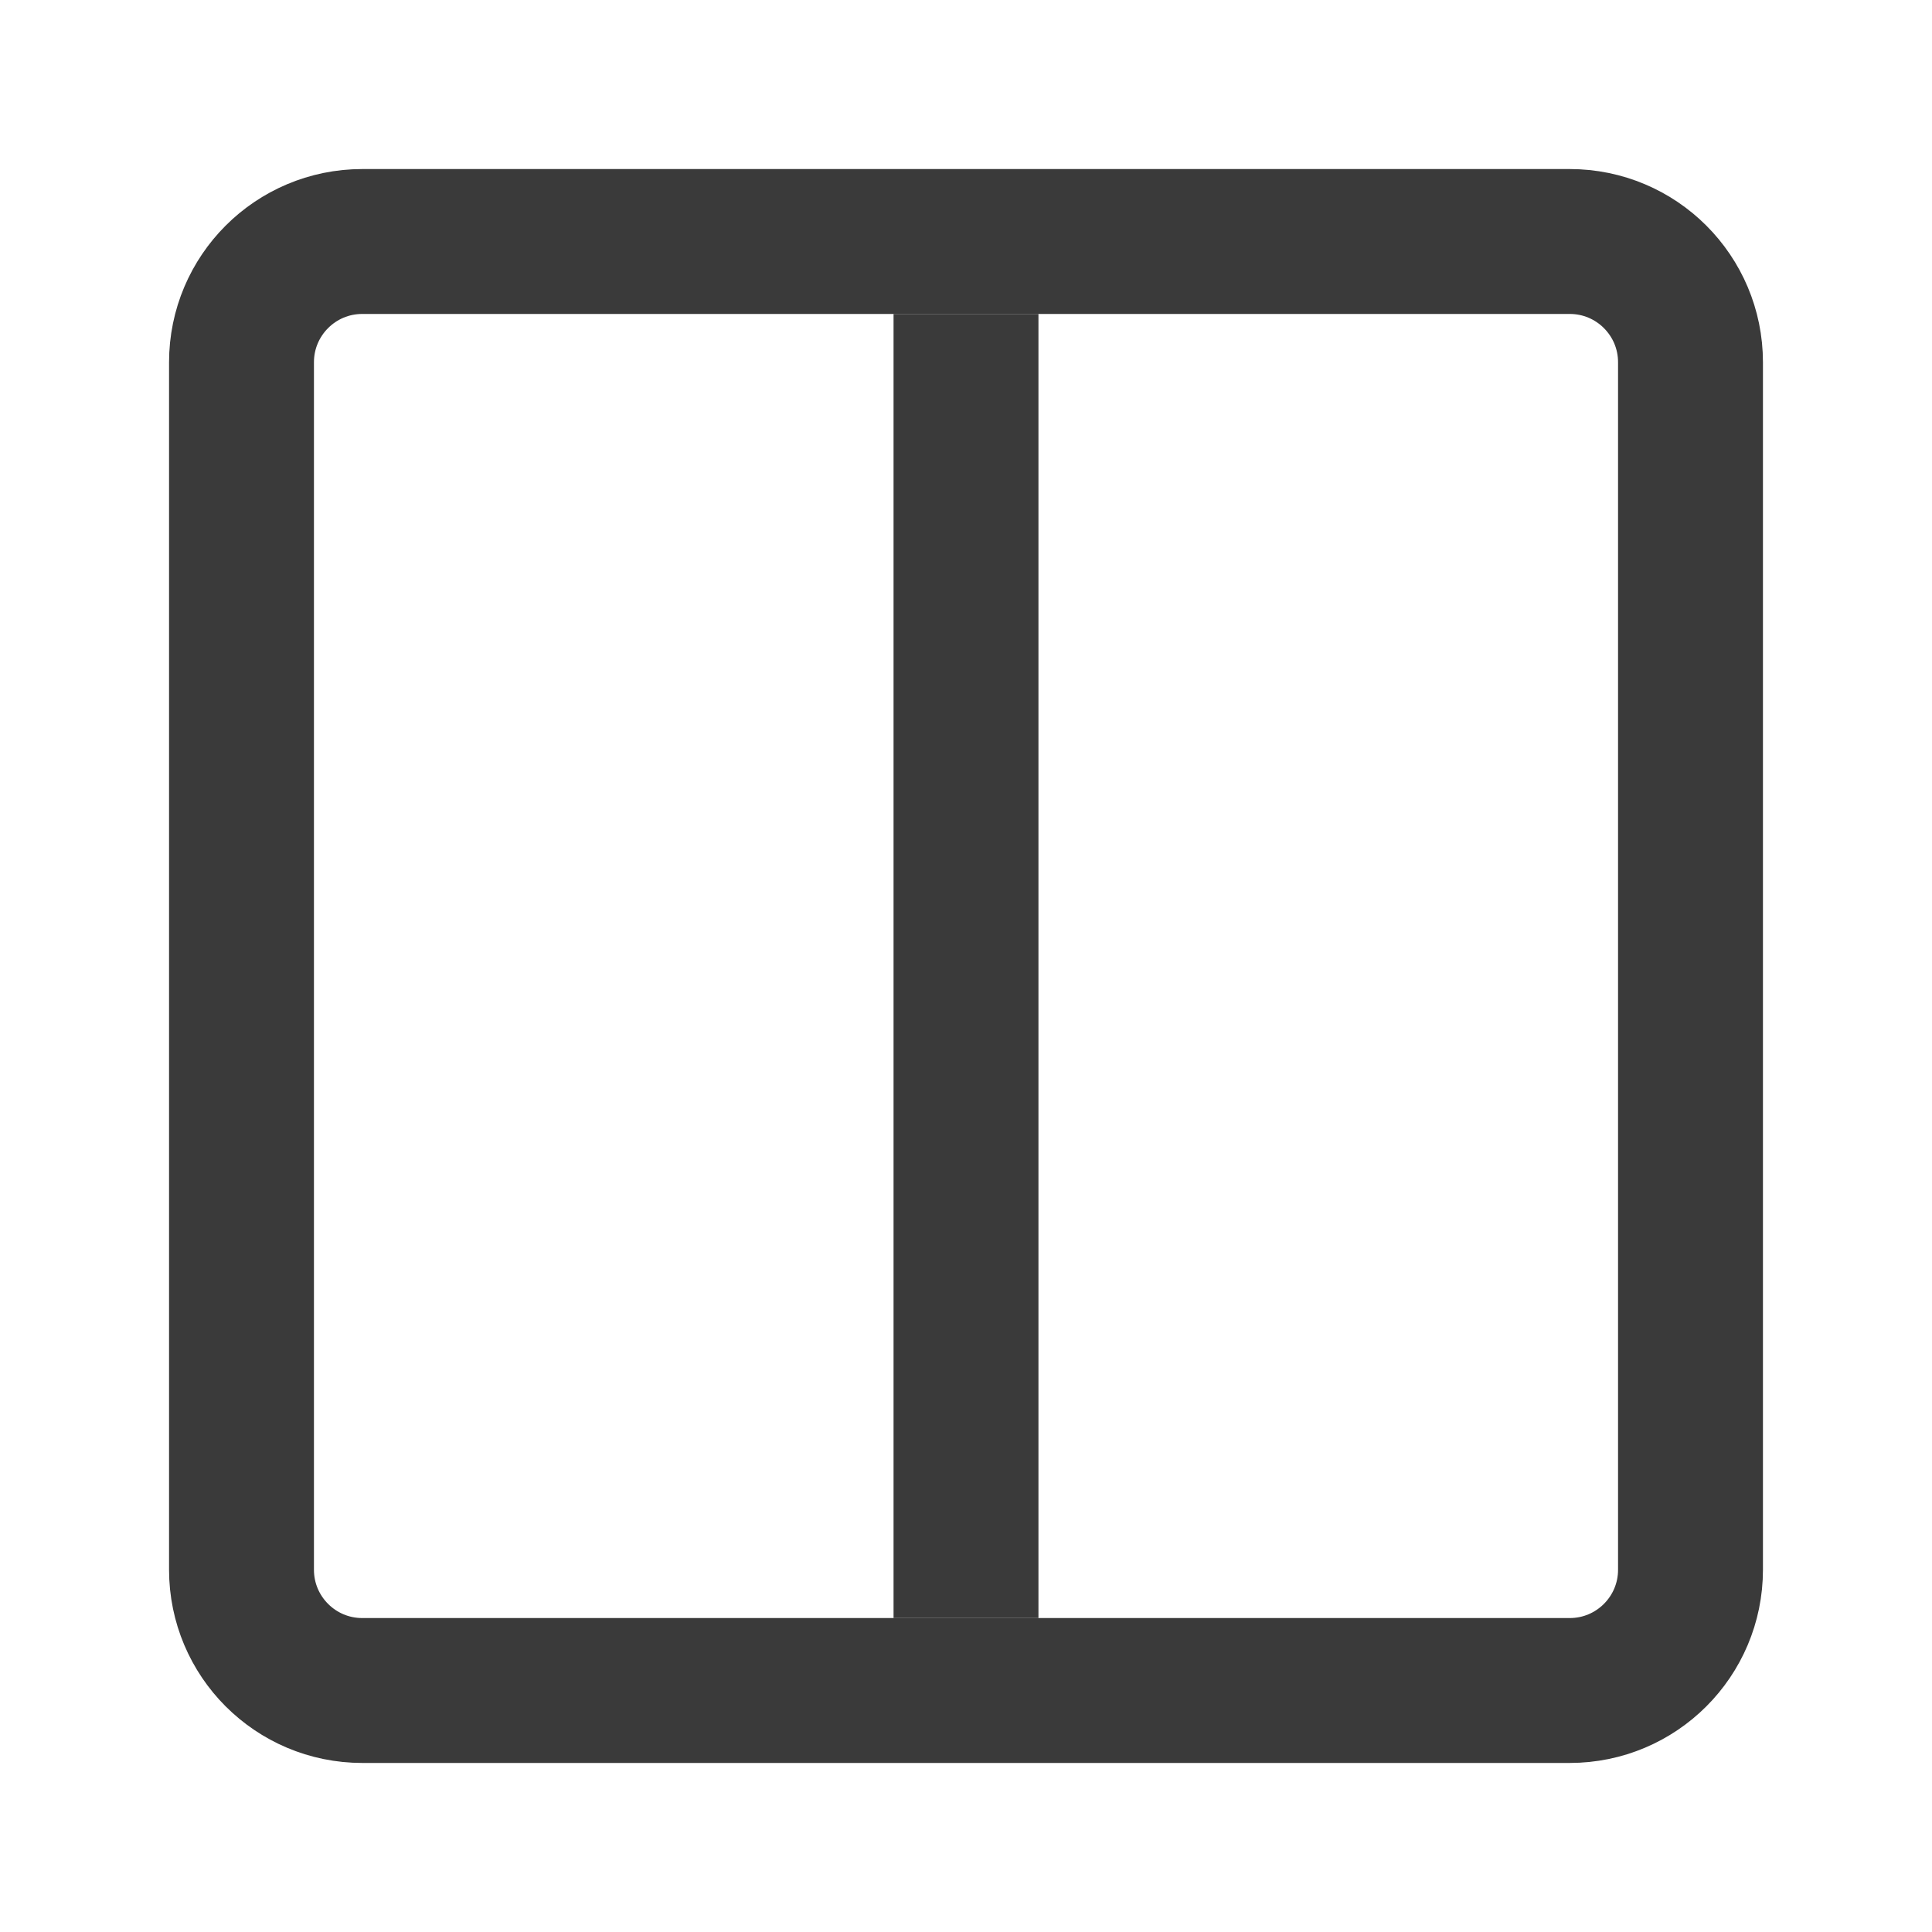
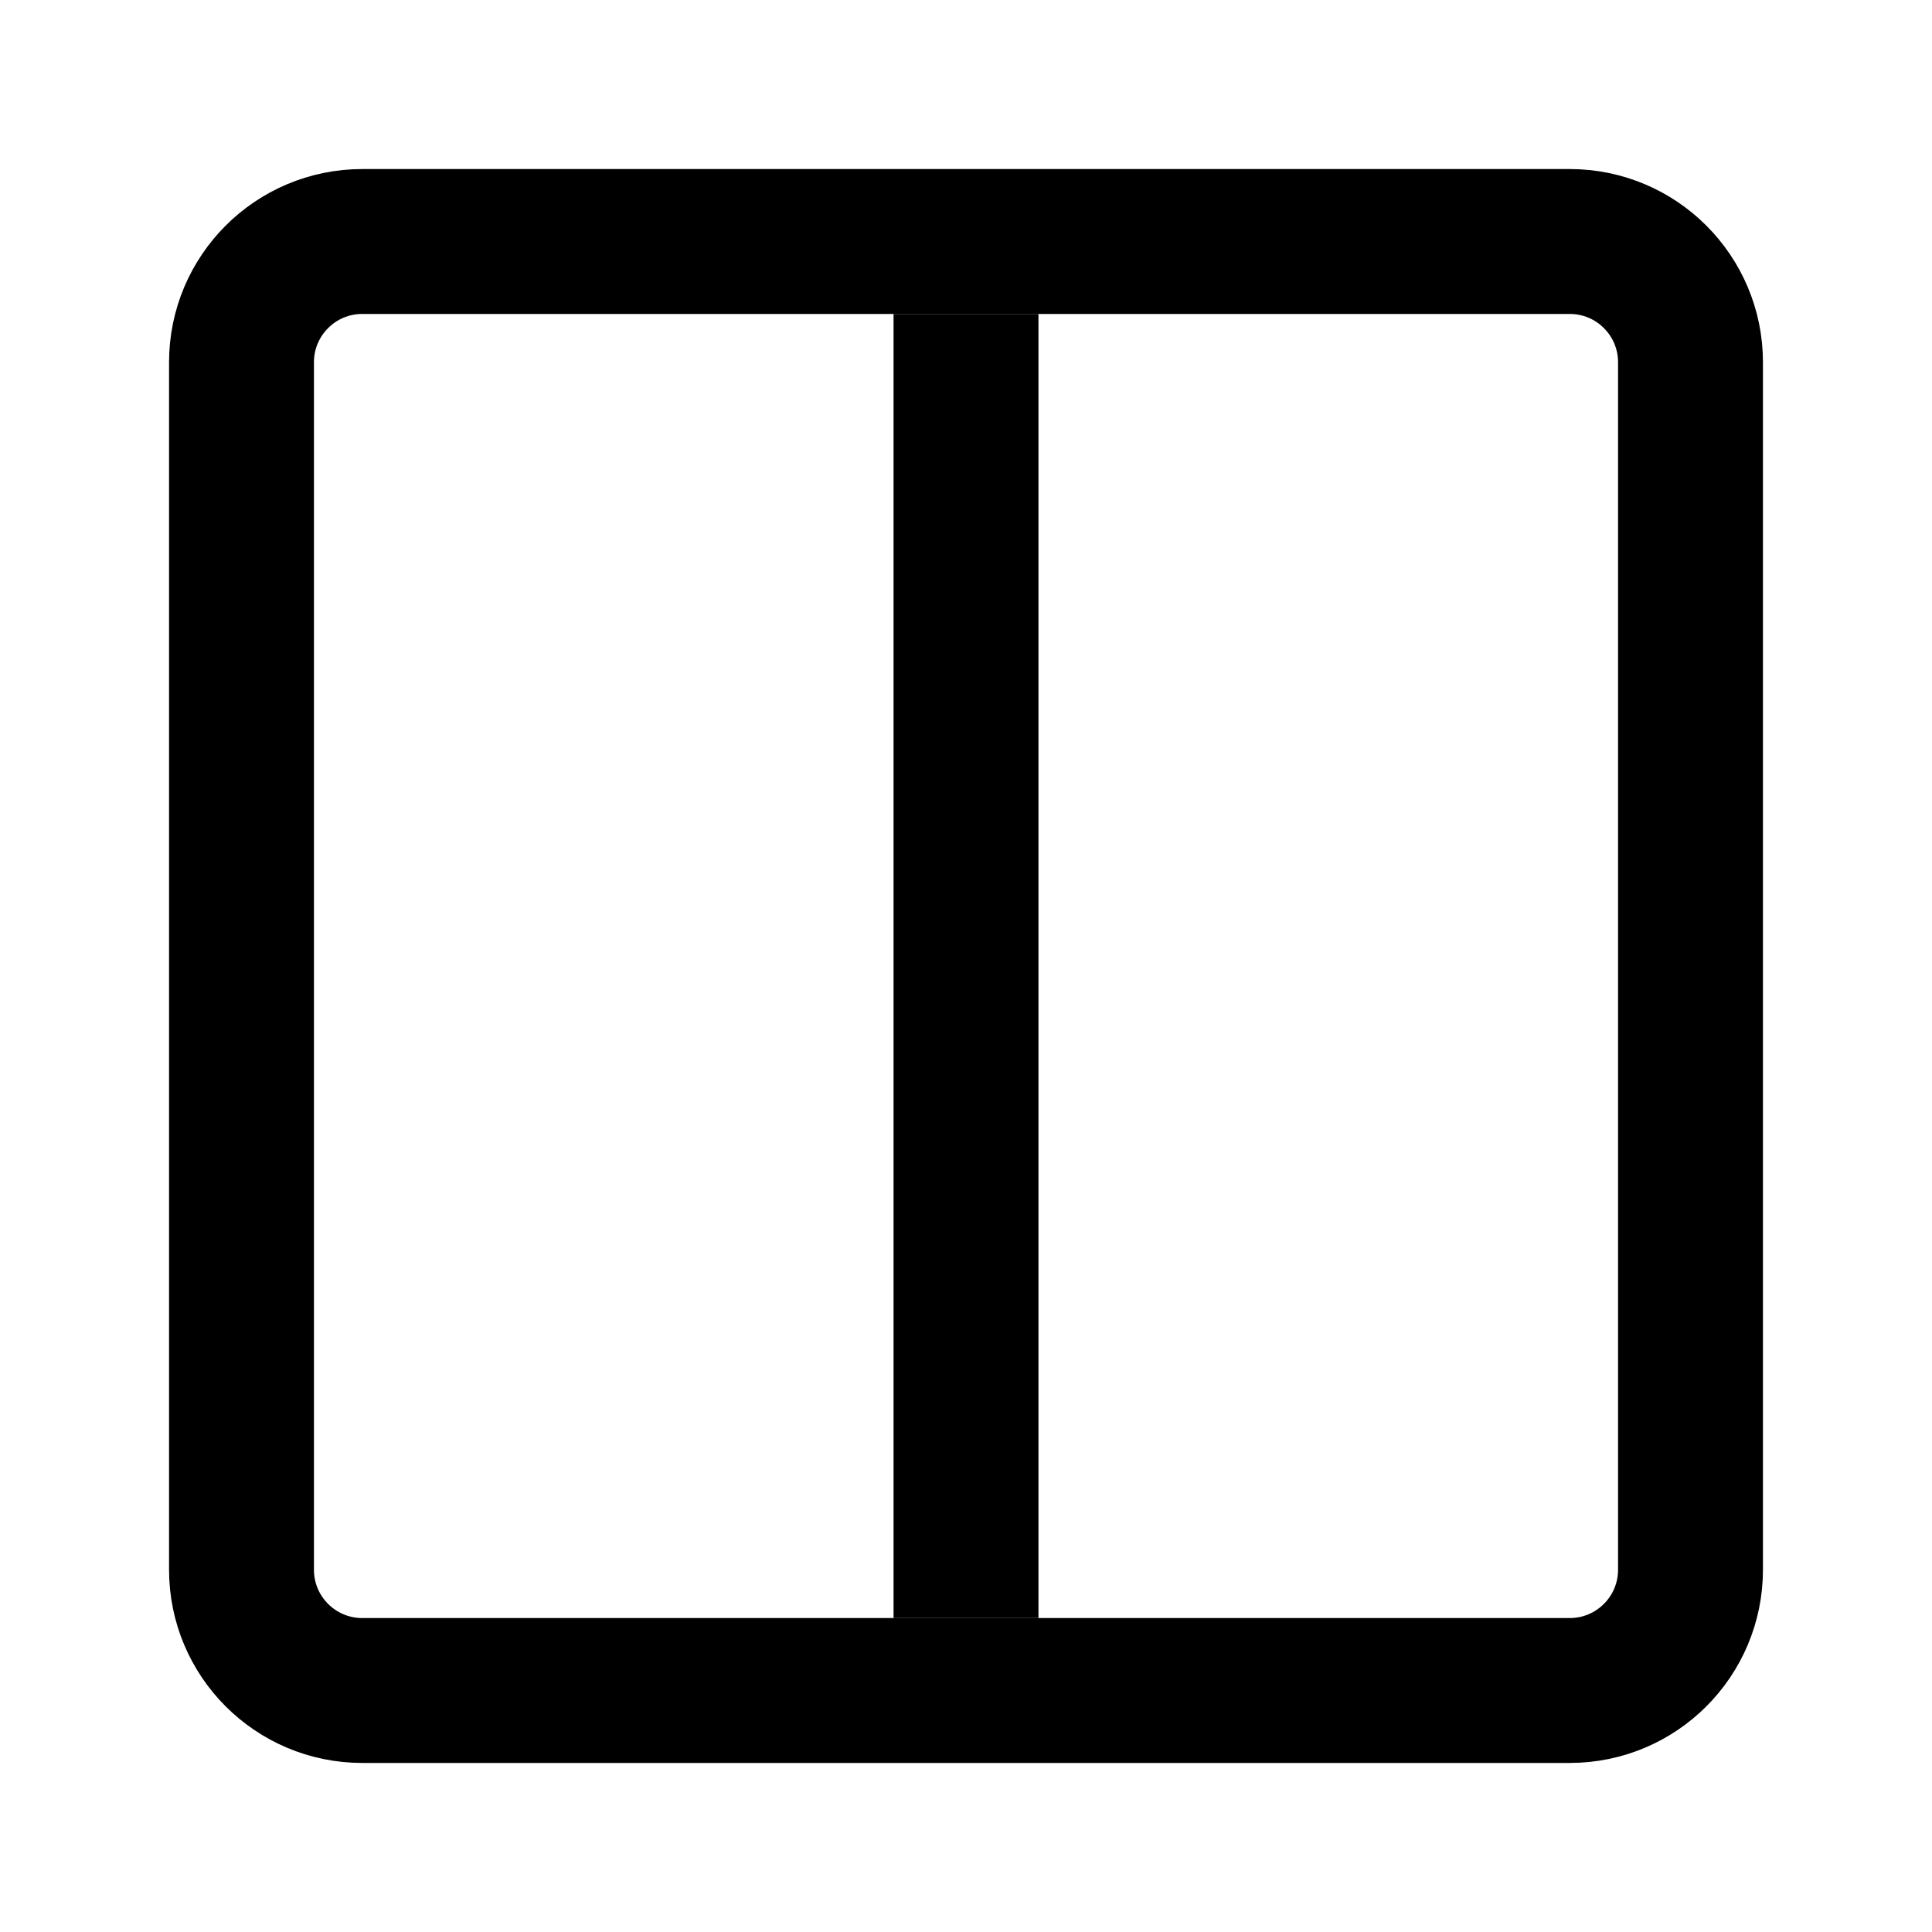
<svg xmlns="http://www.w3.org/2000/svg" width="16" height="16" viewBox="0 0 16 16" fill="none">
-   <rect x="2" y="2" width="12" height="12" rx="1" stroke="#3A3A3A" stroke-width="1.2" />
-   <path d="M8 2.6V13.4" stroke="#3A3A3A" stroke-width="1.2" />
+   <rect x="2" y="2" width="12" height="12" rx="1" stroke="currentColor" stroke-width="1.2" />
+   <path d="M8 2.6V13.4" stroke="currentColor" stroke-width="1.2" />
</svg>
